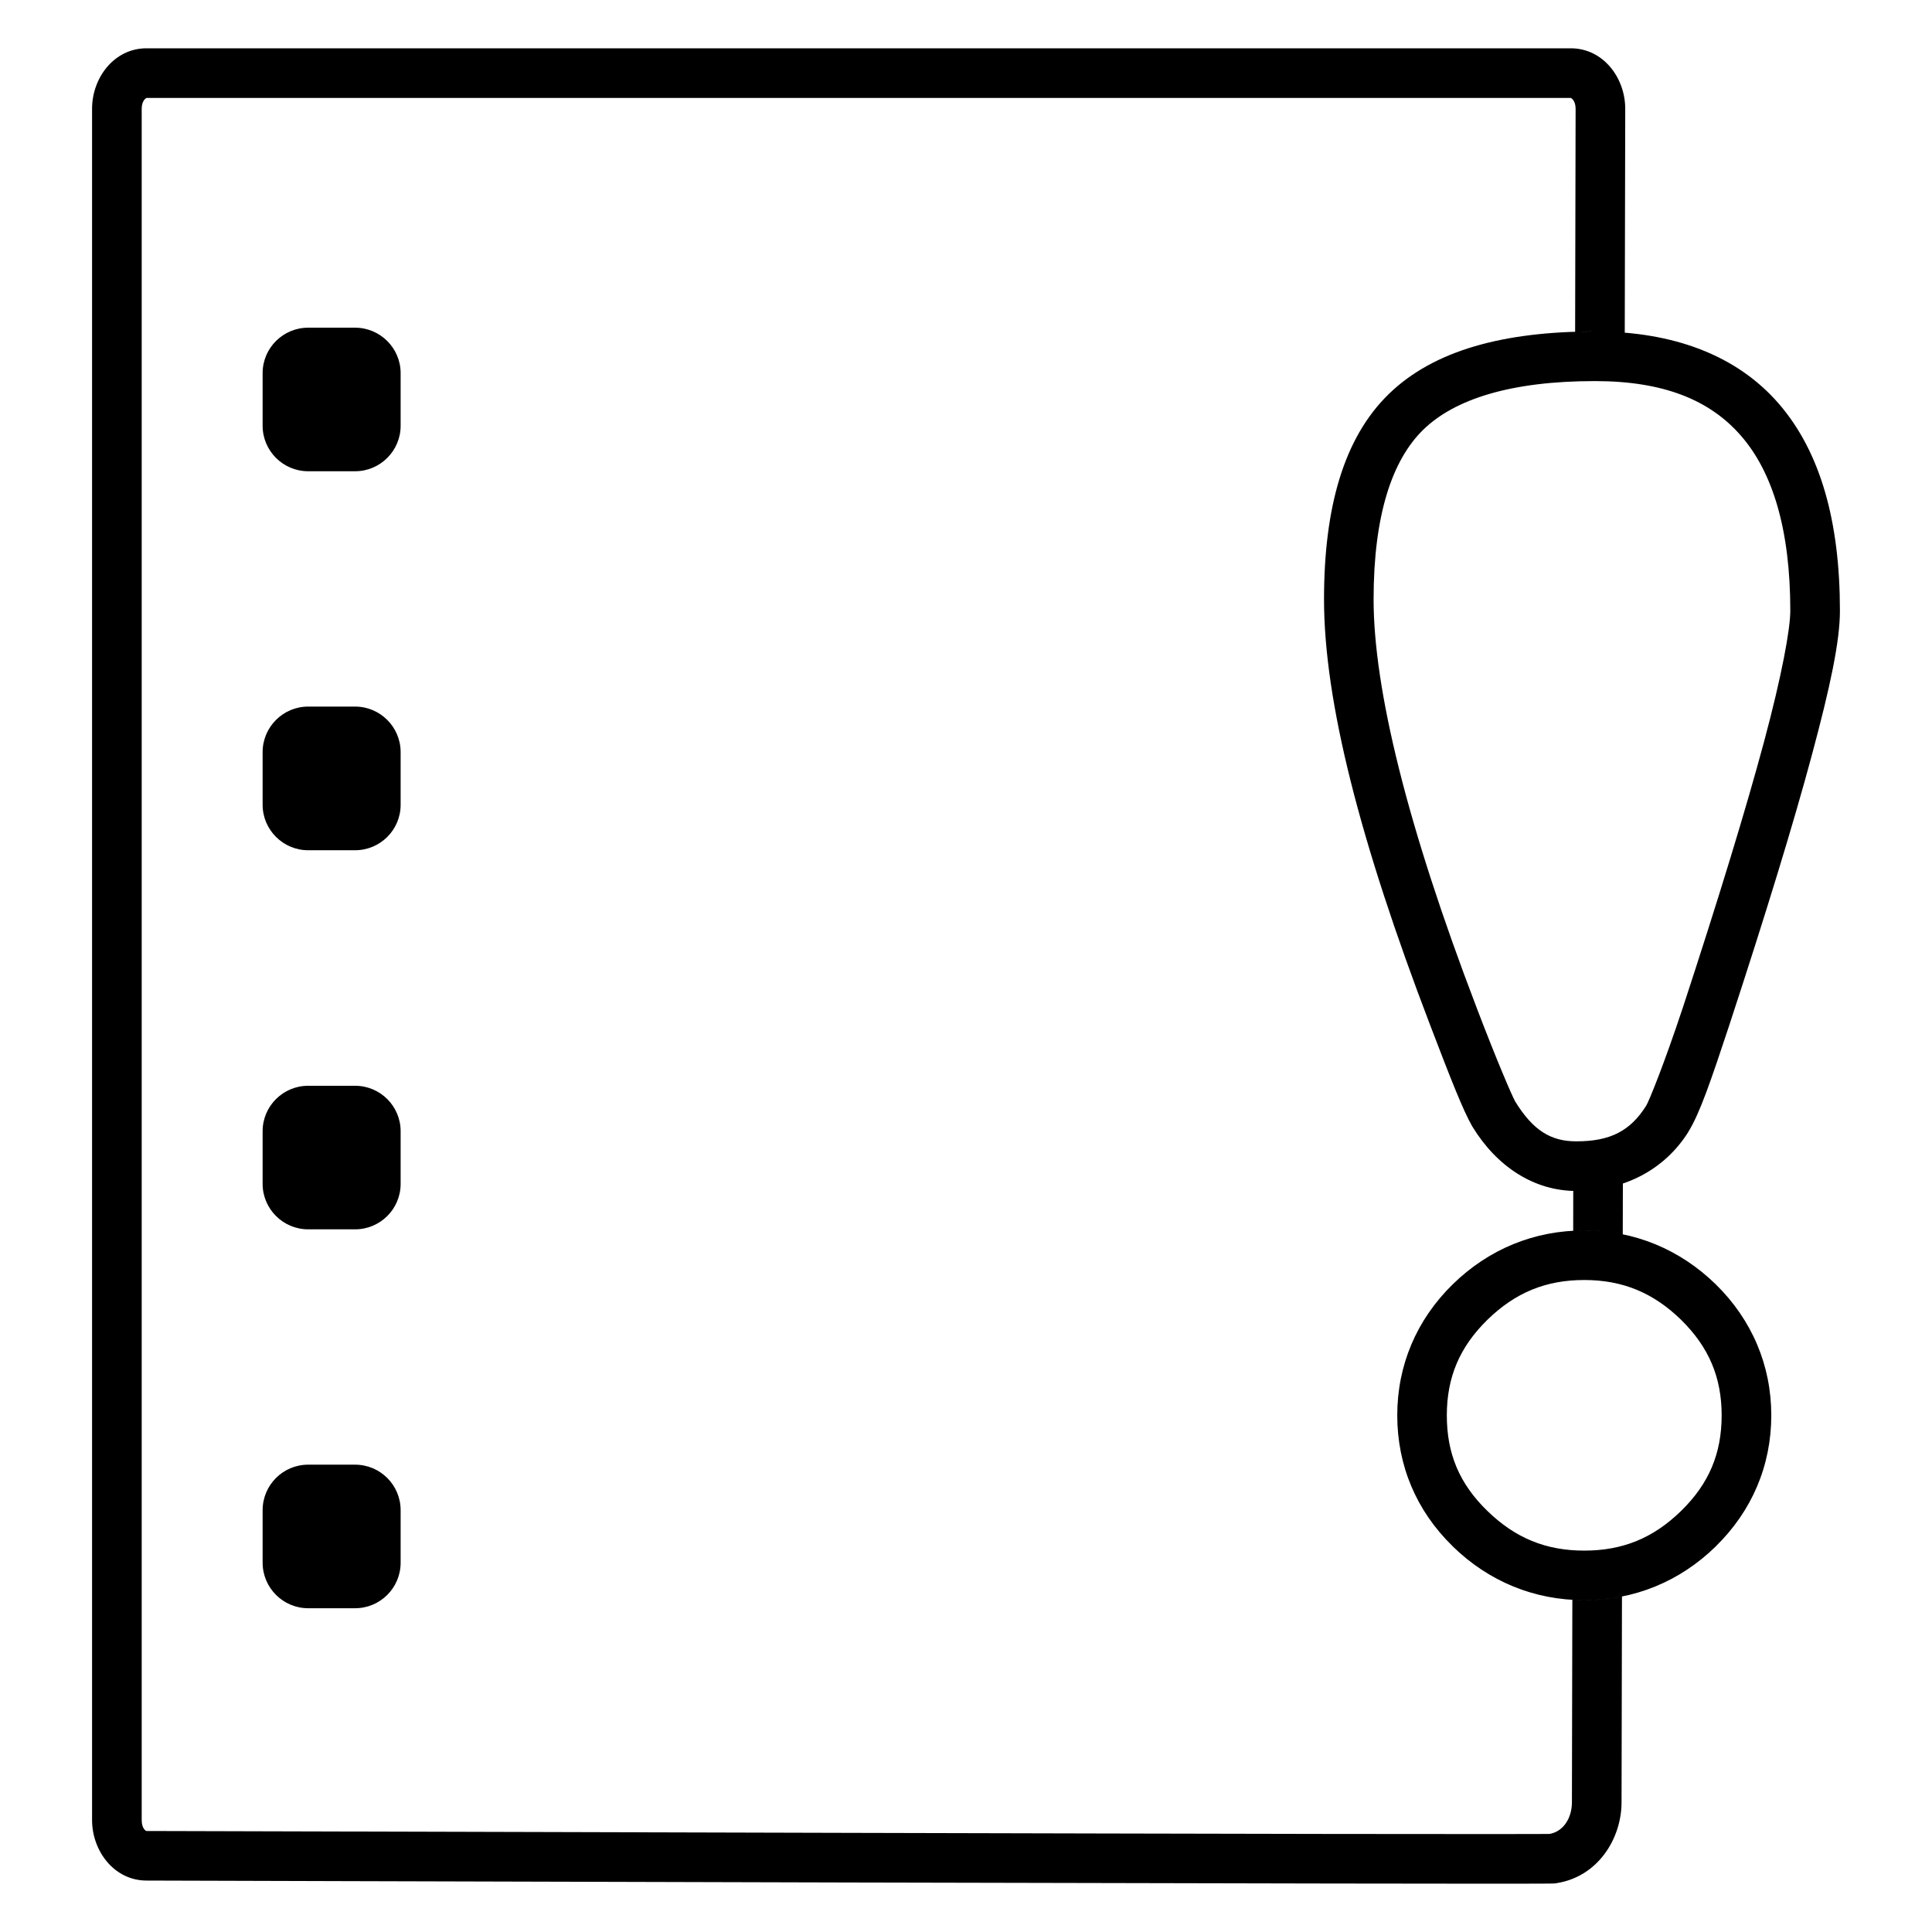
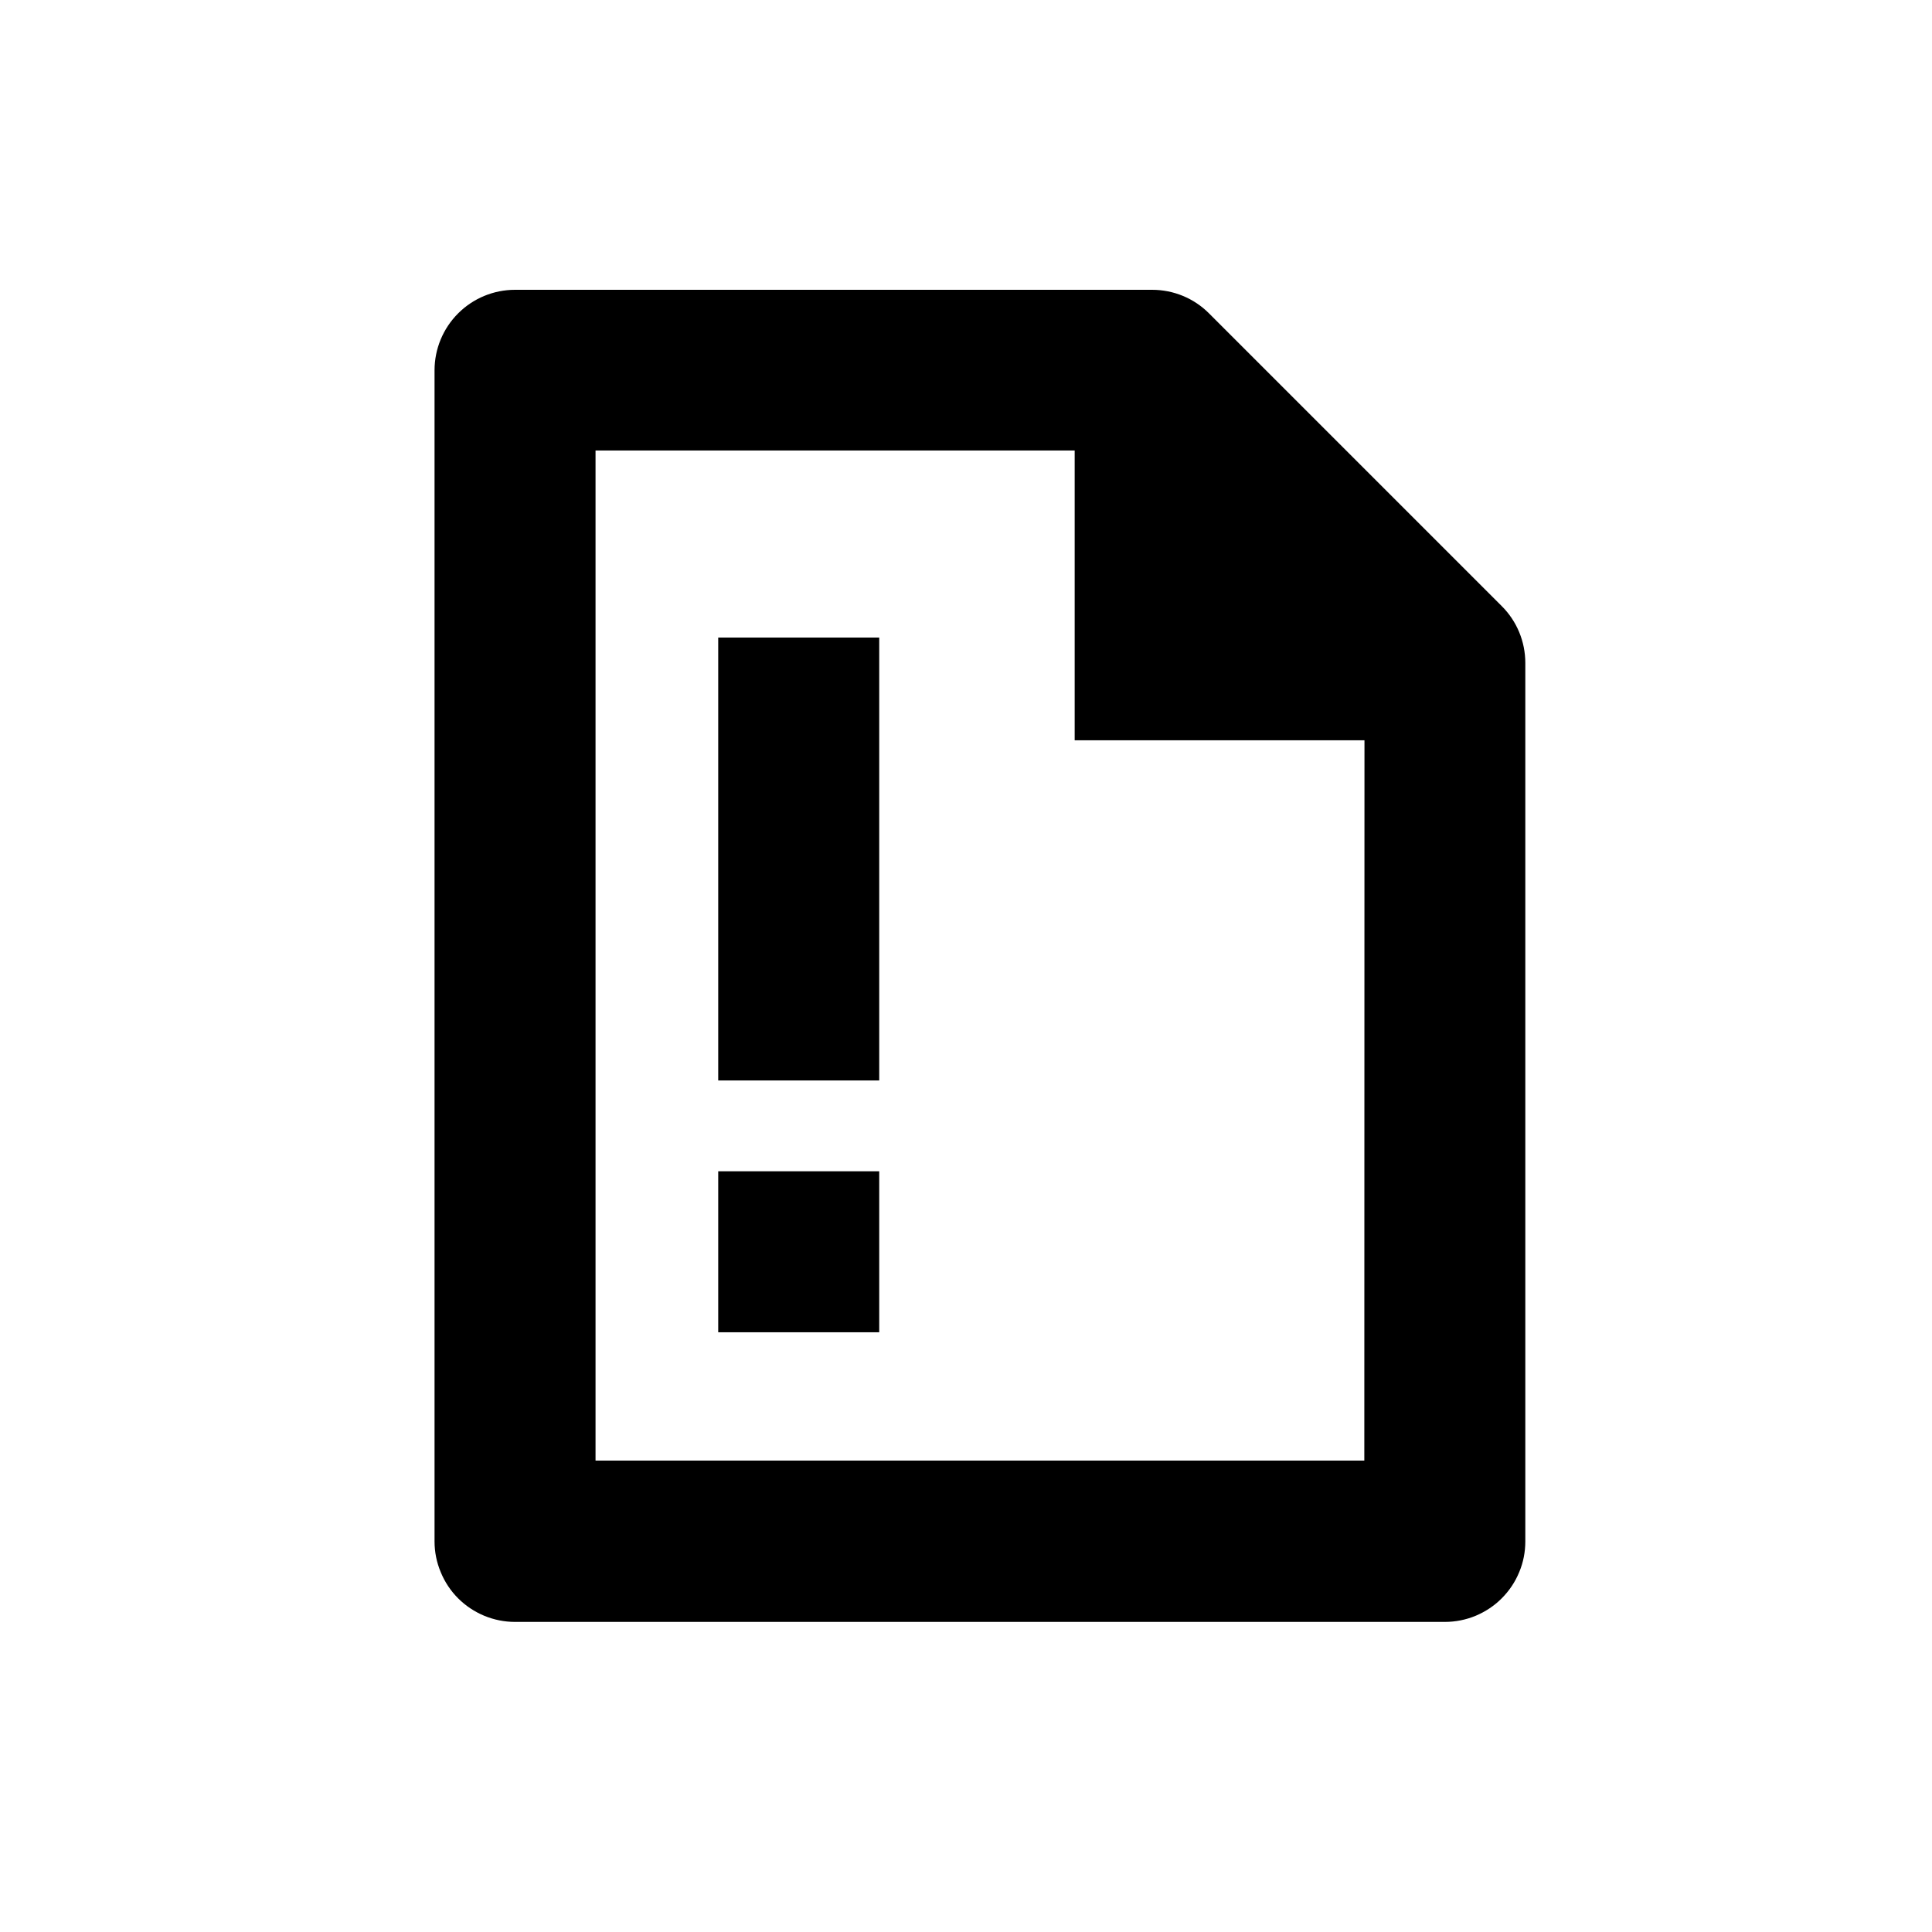
- <svg xmlns="http://www.w3.org/2000/svg" width="1000px" height="1000px" viewBox="0 0 1000 1000" version="1.1" id="svg2">
-   <defs id="defs19" />
-   <path id="path15" d="m 825.5,171.562 c -47.256,0 -83.464,9.788 -106.719,32.438 -23.341,22.733 -33.469,58.865 -33.469,106.219 0,52.563 18.535,125.271 54.906,220.312 10.783,28.221 17.013,44.051 21.688,52.25 l 0.094,0.156 0.094,0.156 c 12.61,20.703 31.907,33.396 53.906,33.344 0.011,-2e-5 0.021,3e-5 0.031,0 24.381,-0.009 45.457,-10.867 57.781,-30.438 l 0,-0.062 0.031,-0.031 c 6.068,-9.809 11.647,-26.349 21.469,-55.969 l 0,-0.031 c 18.838,-57.442 33.002,-103.73 42.5,-139.062 9.498,-35.332 14.531,-58.903 14.531,-74.719 0,-45.761 -9.878,-82.034 -31.656,-107.188 -21.778,-25.154 -54.738,-37.375 -95.188,-37.375 z m 0,25.688 c 35.501,0 59.545,9.716 75.781,28.469 16.236,18.753 25.375,48.354 25.375,90.406 0,9.449 -4.359,33.447 -13.656,68.031 -9.293,34.57 -23.323,80.544 -42.062,137.688 -0.008,0.024 -0.023,0.038 -0.031,0.062 -9.651,29.097 -17.382,48.006 -18.844,50.406 C 843.954,585.188 833.715,590.75 816,590.75 l -0.031,0 c -13.02,0.038 -22.352,-5.396 -31.75,-20.688 -0.005,-0.008 -0.026,-0.085 -0.031,-0.094 -1.623,-2.873 -9.318,-20.719 -19.969,-48.594 l 0,-0.031 c -35.831,-93.628 -53.25,-164.783 -53.25,-211.125 0,-43.644 9.621,-72.134 25.719,-87.812 C 752.872,206.644 781.861,197.25 825.5,197.25 z M 820,636.875 c -25.872,0 -49.422,9.64 -68.125,27.938 l -0.031,0.031 c -18.637,18.288 -28.625,41.782 -28.625,67.75 0,25.966 9.909,49.487 28.688,67.75 l 0,0.031 c 18.699,18.228 42.23,27.875 68.094,27.875 25.845,0 49.415,-9.578 68.125,-27.875 l 0,-0.031 c 18.641,-18.243 28.688,-41.746 28.688,-67.75 0,-25.923 -10.034,-49.418 -28.656,-67.75 l 0,-0.031 -0.031,0 C 869.433,646.584 845.891,636.875 820,636.875 z m 0,25.656 c 19.798,0 35.683,6.524 50.156,20.625 0.011,0.011 0.02,0.021 0.031,0.031 14.324,14.115 20.938,29.743 20.938,49.406 0,19.795 -6.621,35.402 -20.938,49.406 -14.461,14.148 -30.336,20.594 -50.188,20.594 -19.832,0 -35.715,-6.48 -50.188,-20.594 l -0.031,-0.031 c -14.385,-13.984 -20.906,-29.542 -20.906,-49.375 0,-19.721 6.628,-35.351 20.938,-49.406 0.011,-0.011 0.021,-0.021 0.031,-0.031 14.462,-14.135 30.339,-20.625 50.156,-20.625 z M 75.844,25 c -16.825,0 -28.188,15.321 -28.188,31.281 l 0,885.812 c 0,15.929 11.4,31.262 28.156,31.281 l 0.031,0 c 0.031,9e-5 180.95,0.544 362.406,1 90.736,0.228 181.588,0.423 250.031,0.531 34.222,0.054 62.831,0.099 83.031,0.094 10.1,-0.002 18.1,-0.01 23.656,-0.031 2.778,-0.011 4.956,-0.015 6.5,-0.031 0.772,-0.008 1.372,-0.02 1.875,-0.031 0.251,-0.006 0.461,-0.021 0.719,-0.031 0.249,-0.01 0.03,0.113 1.719,-0.156 0.023,-0.004 0.039,-0.028 0.062,-0.031 21.281,-3.383 33.397,-23.027 33.469,-41.656 l 0,-0.031 0,-0.031 c 0,-0.866 0.171,-83.603 0.219,-106.625 C 833.2,827.608 826.679,828.25 820,828.25 c -2.068,0 -4.12,-0.065 -6.156,-0.188 -0.049,22.423 -0.219,103.548 -0.219,104.844 l 0,0.062 c -0.053,7.961 -4.271,14.871 -11.406,16.25 -0.306,0.005 -0.567,0.026 -1.031,0.031 -1.436,0.015 -3.564,0.021 -6.312,0.031 -5.497,0.021 -13.478,0.029 -23.562,0.031 -20.17,0.005 -48.786,-0.008 -83,-0.062 -68.428,-0.108 -159.268,-0.335 -250,-0.562 -181.464,-0.456 -362.438,-0.969 -362.438,-0.969 l -0.031,0 c -0.275,0 -2.5,-1.126 -2.5,-5.625 l 0,-885.812 c 0,-4.376 2.378,-5.594 2.5,-5.594 l 737.188,0 c 0.122,0 2.487,1.217 2.5,5.562 4e-5,0.012 0,0.019 0,0.031 -2e-5,0.008 -0.193,88.912 -0.25,115.438 3.351,-0.107 6.748,-0.156 10.219,-0.156 5.287,0 10.446,0.206 15.469,0.625 0.06,-26.709 0.25,-115.875 0.25,-115.875 l 0,-0.031 C 841.219,40.321 829.856,25 813.031,25 z M 840,612.594 c -7.439,2.528 -15.506,3.841 -23.969,3.844 -0.011,3e-5 -0.021,-2e-5 -0.031,0 -0.563,10e-4 -1.129,-0.016 -1.688,-0.031 -0.021,9.401 -0.011,11.54 -0.031,20.656 1.895,-0.106 3.797,-0.188 5.719,-0.188 6.828,0 13.482,0.702 19.938,2.031 0.025,-11.616 0.037,-14.239 0.062,-26.312 z M 207.366,808.848 c 0,13.044 -10.579,23.571 -23.571,23.571 l -24.29,0 c -12.992,0 -23.571,-10.579 -23.571,-23.571 l 0,-27.166 c 0,-13.044 10.579,-23.571 23.571,-23.571 l 24.29,0 c 12.992,0 23.571,10.527 23.571,23.571 z m 0,-196.065 c 0,12.992 -10.579,23.52 -23.571,23.52 l -24.29,0 c -12.992,0 -23.571,-10.579 -23.571,-23.52 l 0,-27.268 c 0,-12.992 10.579,-23.52 23.571,-23.52 l 24.29,0 c 12.992,0 23.571,10.527 23.571,23.52 z m 0,-196.219 c 0,12.992 -10.579,23.52 -23.571,23.52 l -24.29,0 c -12.992,0 -23.571,-10.579 -23.571,-23.52 l 0,-27.268 c 0,-12.992 10.579,-23.571 23.571,-23.571 l 24.29,0 c 12.992,0 23.571,10.579 23.571,23.571 z m 0,-196.167 c 0,12.941 -10.579,23.52 -23.571,23.52 l -24.29,0 c -12.992,0 -23.571,-10.579 -23.571,-23.52 l 0,-27.268 c 0,-12.992 10.579,-23.52 23.571,-23.52 l 24.29,0 c 12.992,0 23.571,10.579 23.571,23.52 z" />
+ <svg xmlns="http://www.w3.org/2000/svg" width="24" height="24" viewBox="0 0 24 24">
+   <path d="M18.655 7.529L15.019 3.893C14.832 3.705 14.578 3.6 14.312 3.6H6.398C6.133 3.6 5.879 3.705 5.691 3.893C5.504 4.08 5.398 4.334 5.398 4.6V19.148C5.398 19.279 5.424 19.409 5.475 19.53C5.525 19.652 5.598 19.762 5.691 19.855C5.784 19.948 5.894 20.021 6.016 20.072C6.137 20.122 6.267 20.148 6.398 20.148H17.948C18.08 20.148 18.21 20.122 18.331 20.072C18.452 20.021 18.563 19.948 18.655 19.855C18.748 19.762 18.822 19.652 18.872 19.53C18.923 19.409 18.948 19.279 18.948 19.148V8.236C18.948 7.97 18.843 7.716 18.655 7.529ZM16.948 18.144H7.398V5.596H13.35V9.196H16.95L16.948 18.144Z" fill="currentcolor" />
+   <path d="M10.922 14.55H8.922V16.55H10.922V14.55Z" fill="currentcolor" />
+   <path d="M10.922 7.92H8.922V13.422H10.922V7.92Z" fill="currentcolor" />
</svg>
